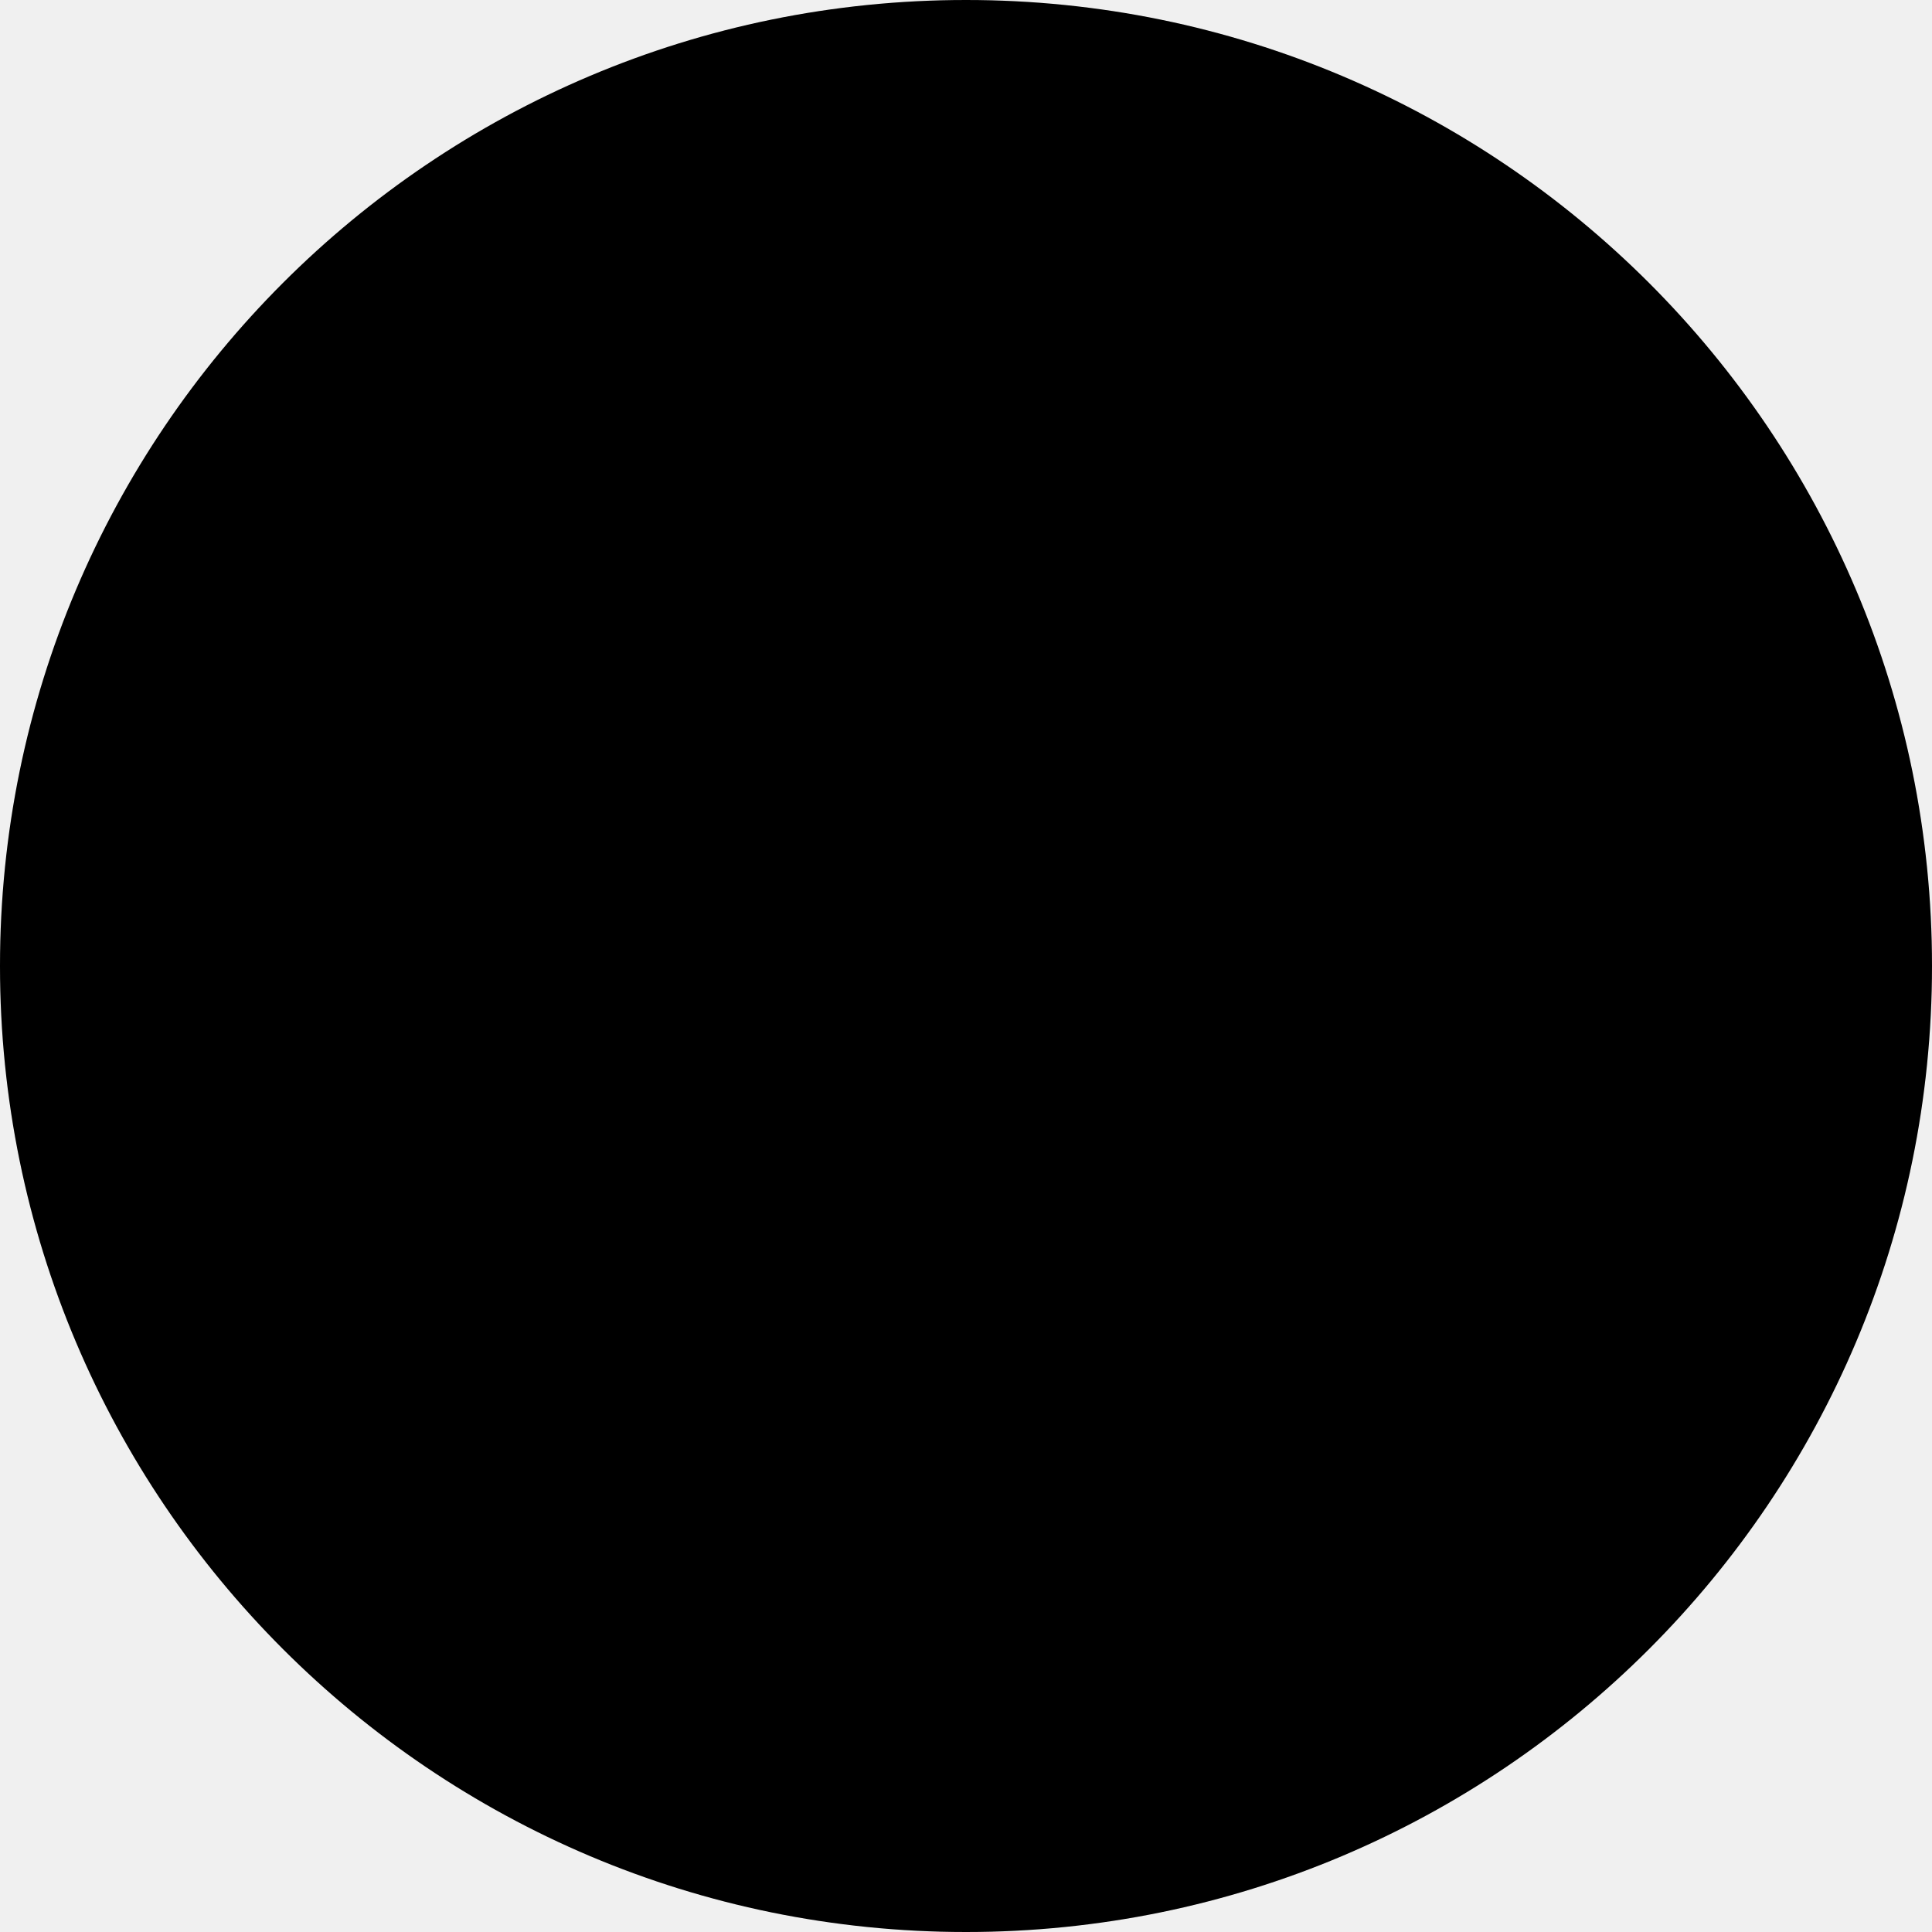
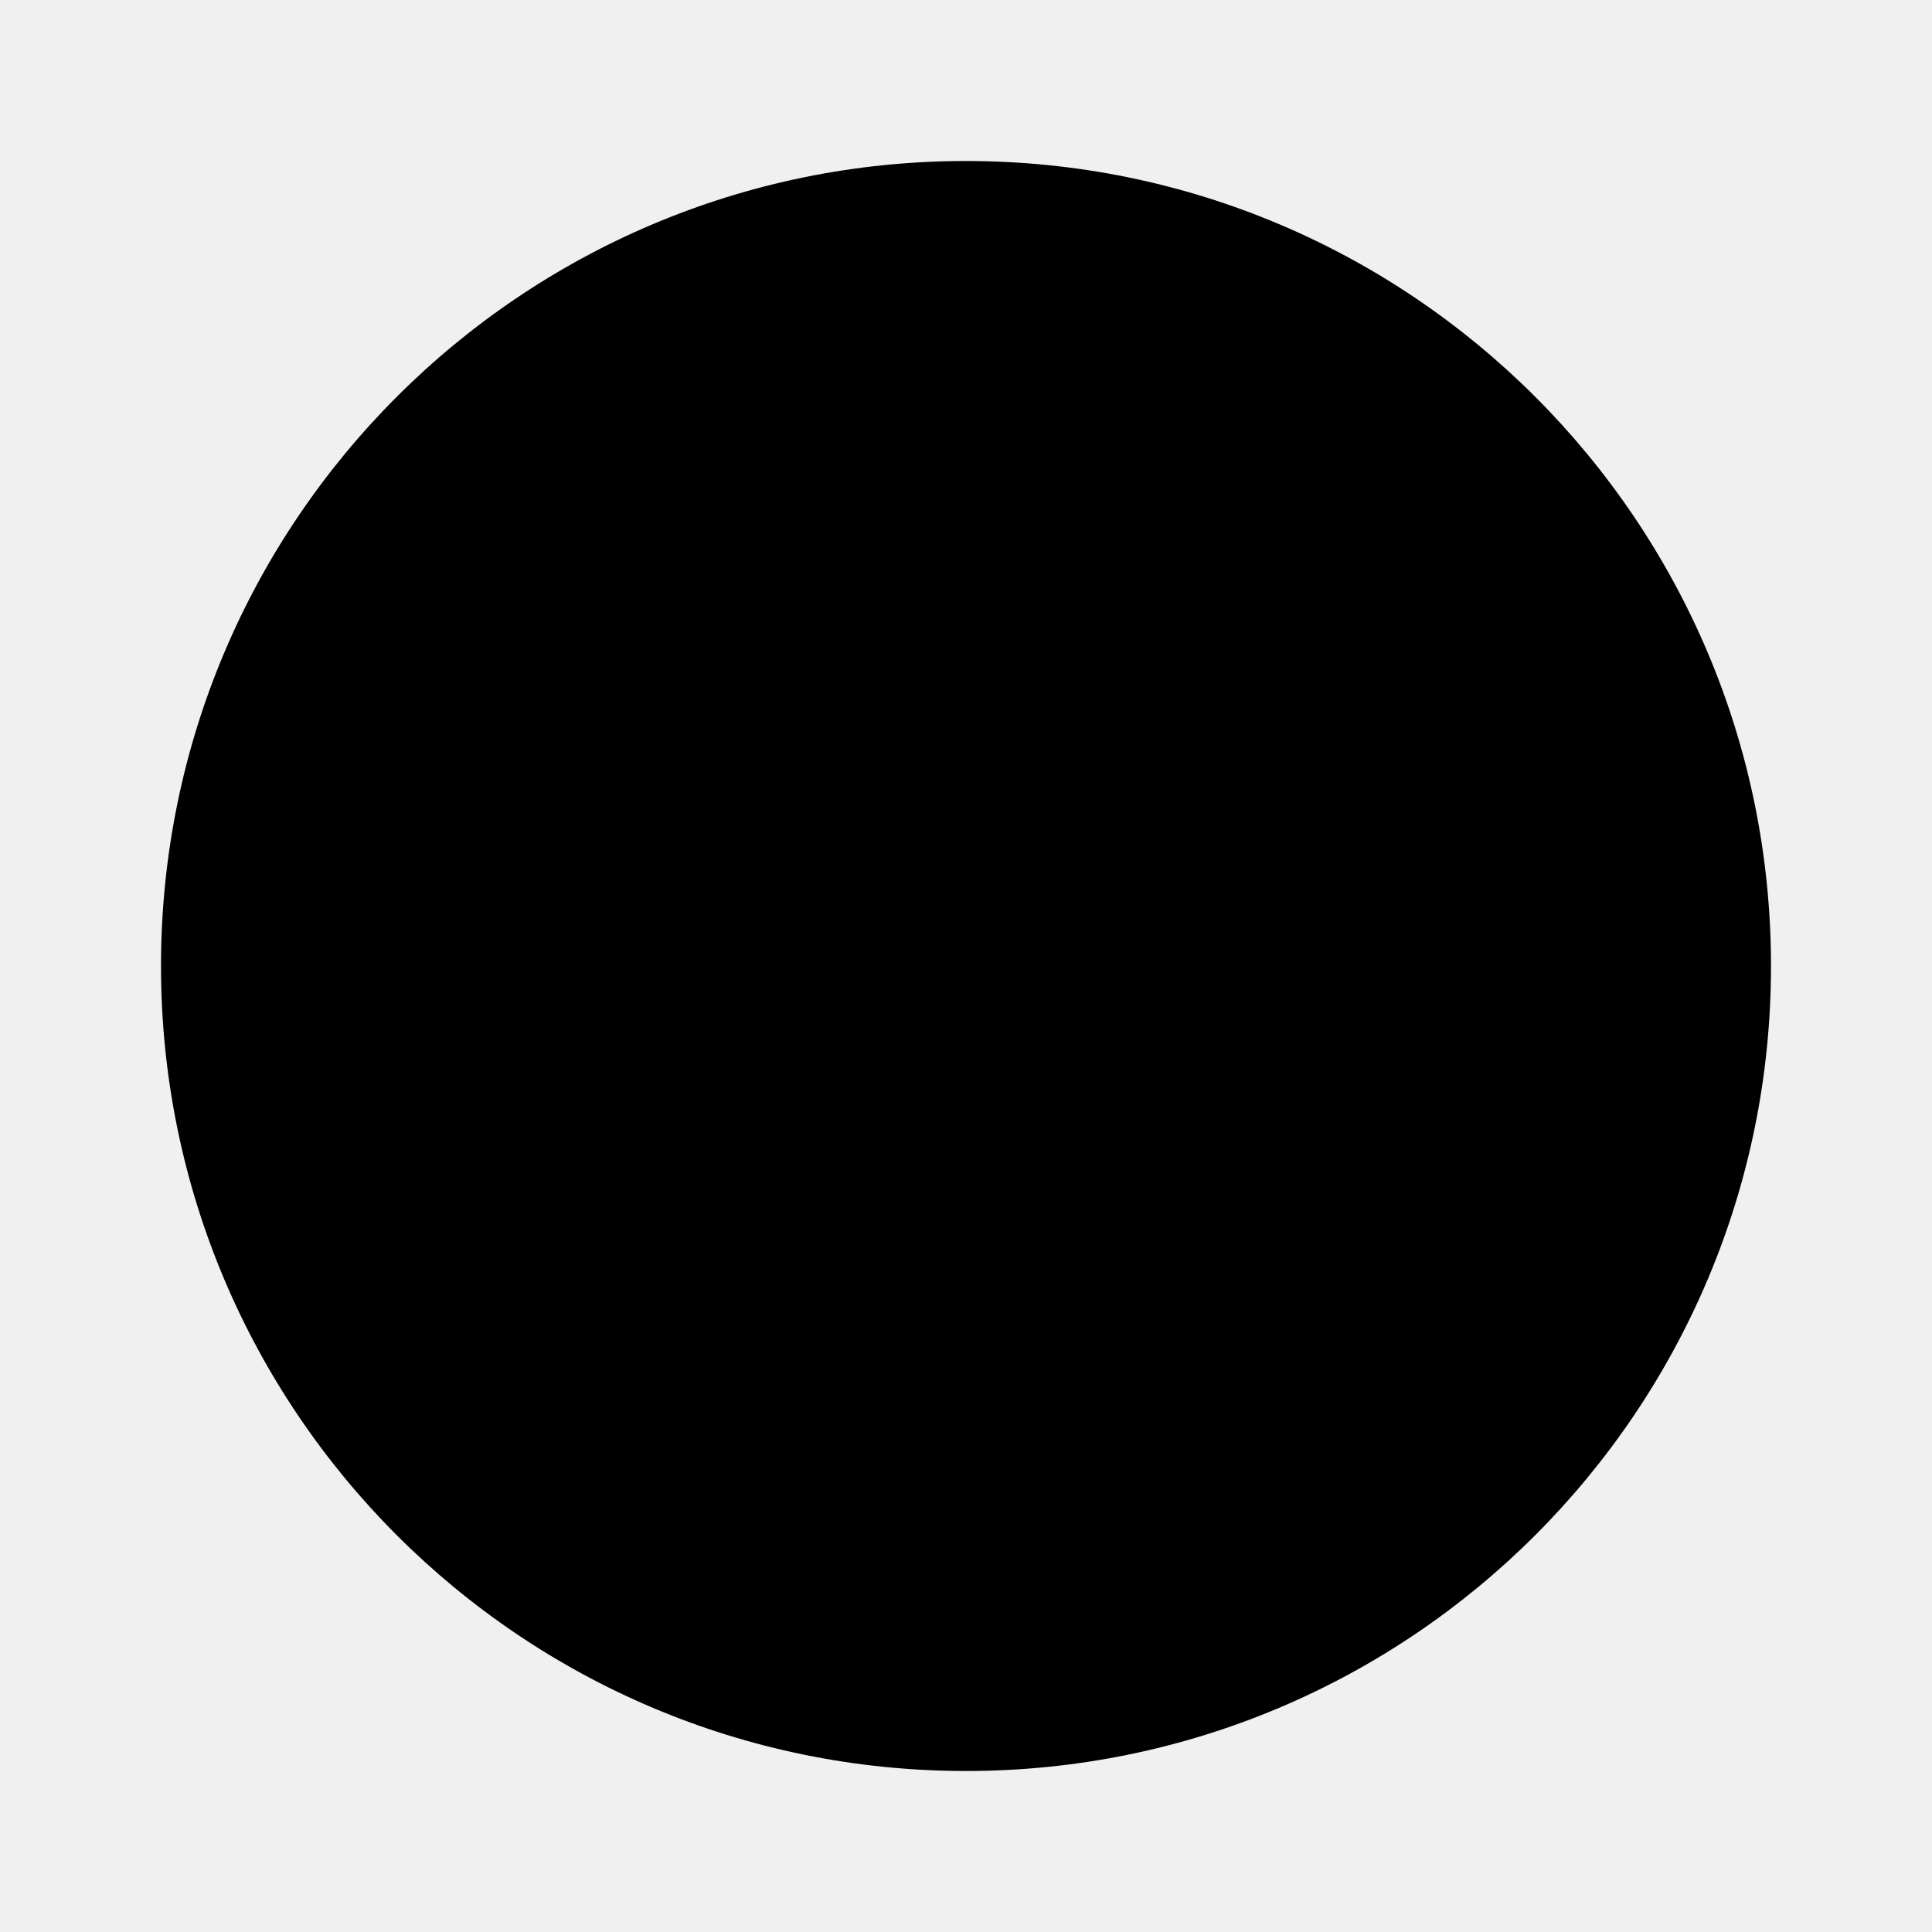
<svg xmlns="http://www.w3.org/2000/svg" xmlns:xlink="http://www.w3.org/1999/xlink">
  <symbol id="circle" viewBox="0 0 12 12">
-     <circle fill="currentColor" cx="6" cy="6" r="6" />
-     <circle cx="6" cy="6" r="6" opacity="0.08" />
    <circle fill="currentColor" cx="6" cy="6" r="5" />
  </symbol>
  <symbol id="circle-active" viewBox="0 0 12 12">
    <circle fill="#fff" cx="6" cy="6" r="6" />
    <circle fill="currentColor" cx="6" cy="6" r="5" />
  </symbol>
  <symbol id="circle-empty" viewBox="0 0 12 12">
    <path fill="currentColor" d="M6,1A5,5,0,1,1,1,6,5.006,5.006,0,0,1,6,1M6,0a6,6,0,1,0,6,6A6,6,0,0,0,6,0Z" />
  </symbol>
  <use xlink:href="#circle" viewBox="0 0 12 12" />
</svg>
